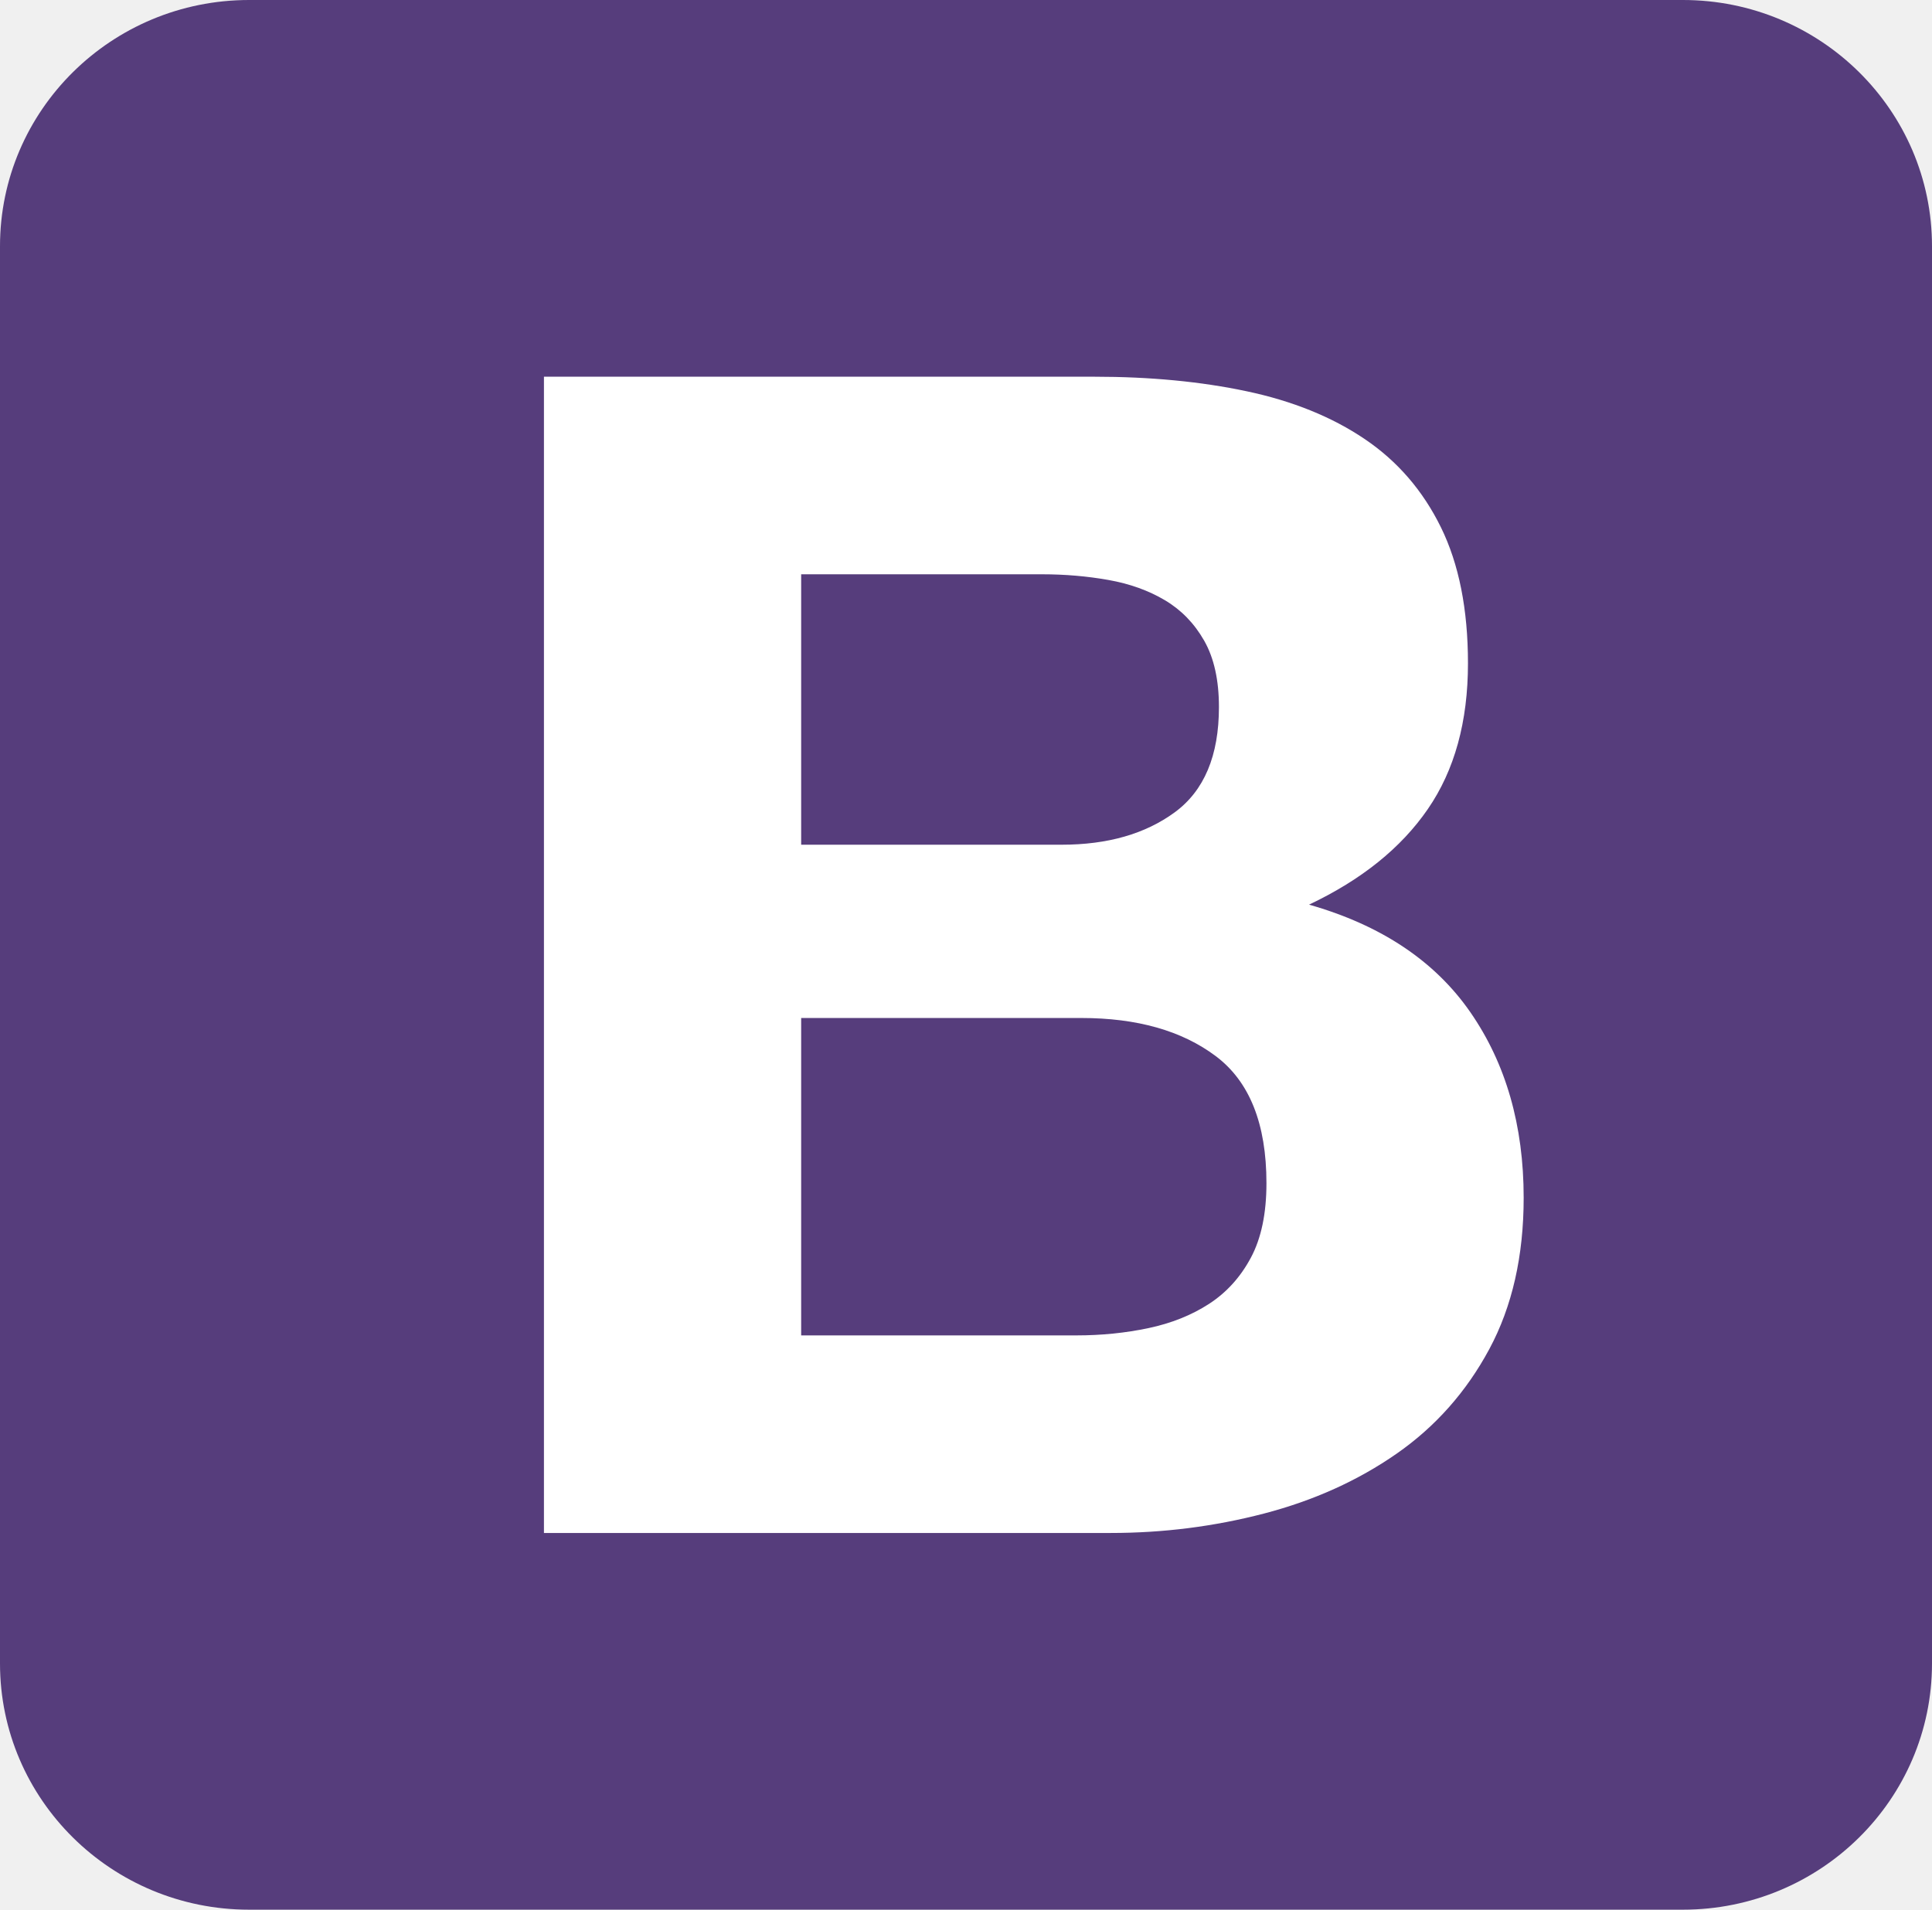
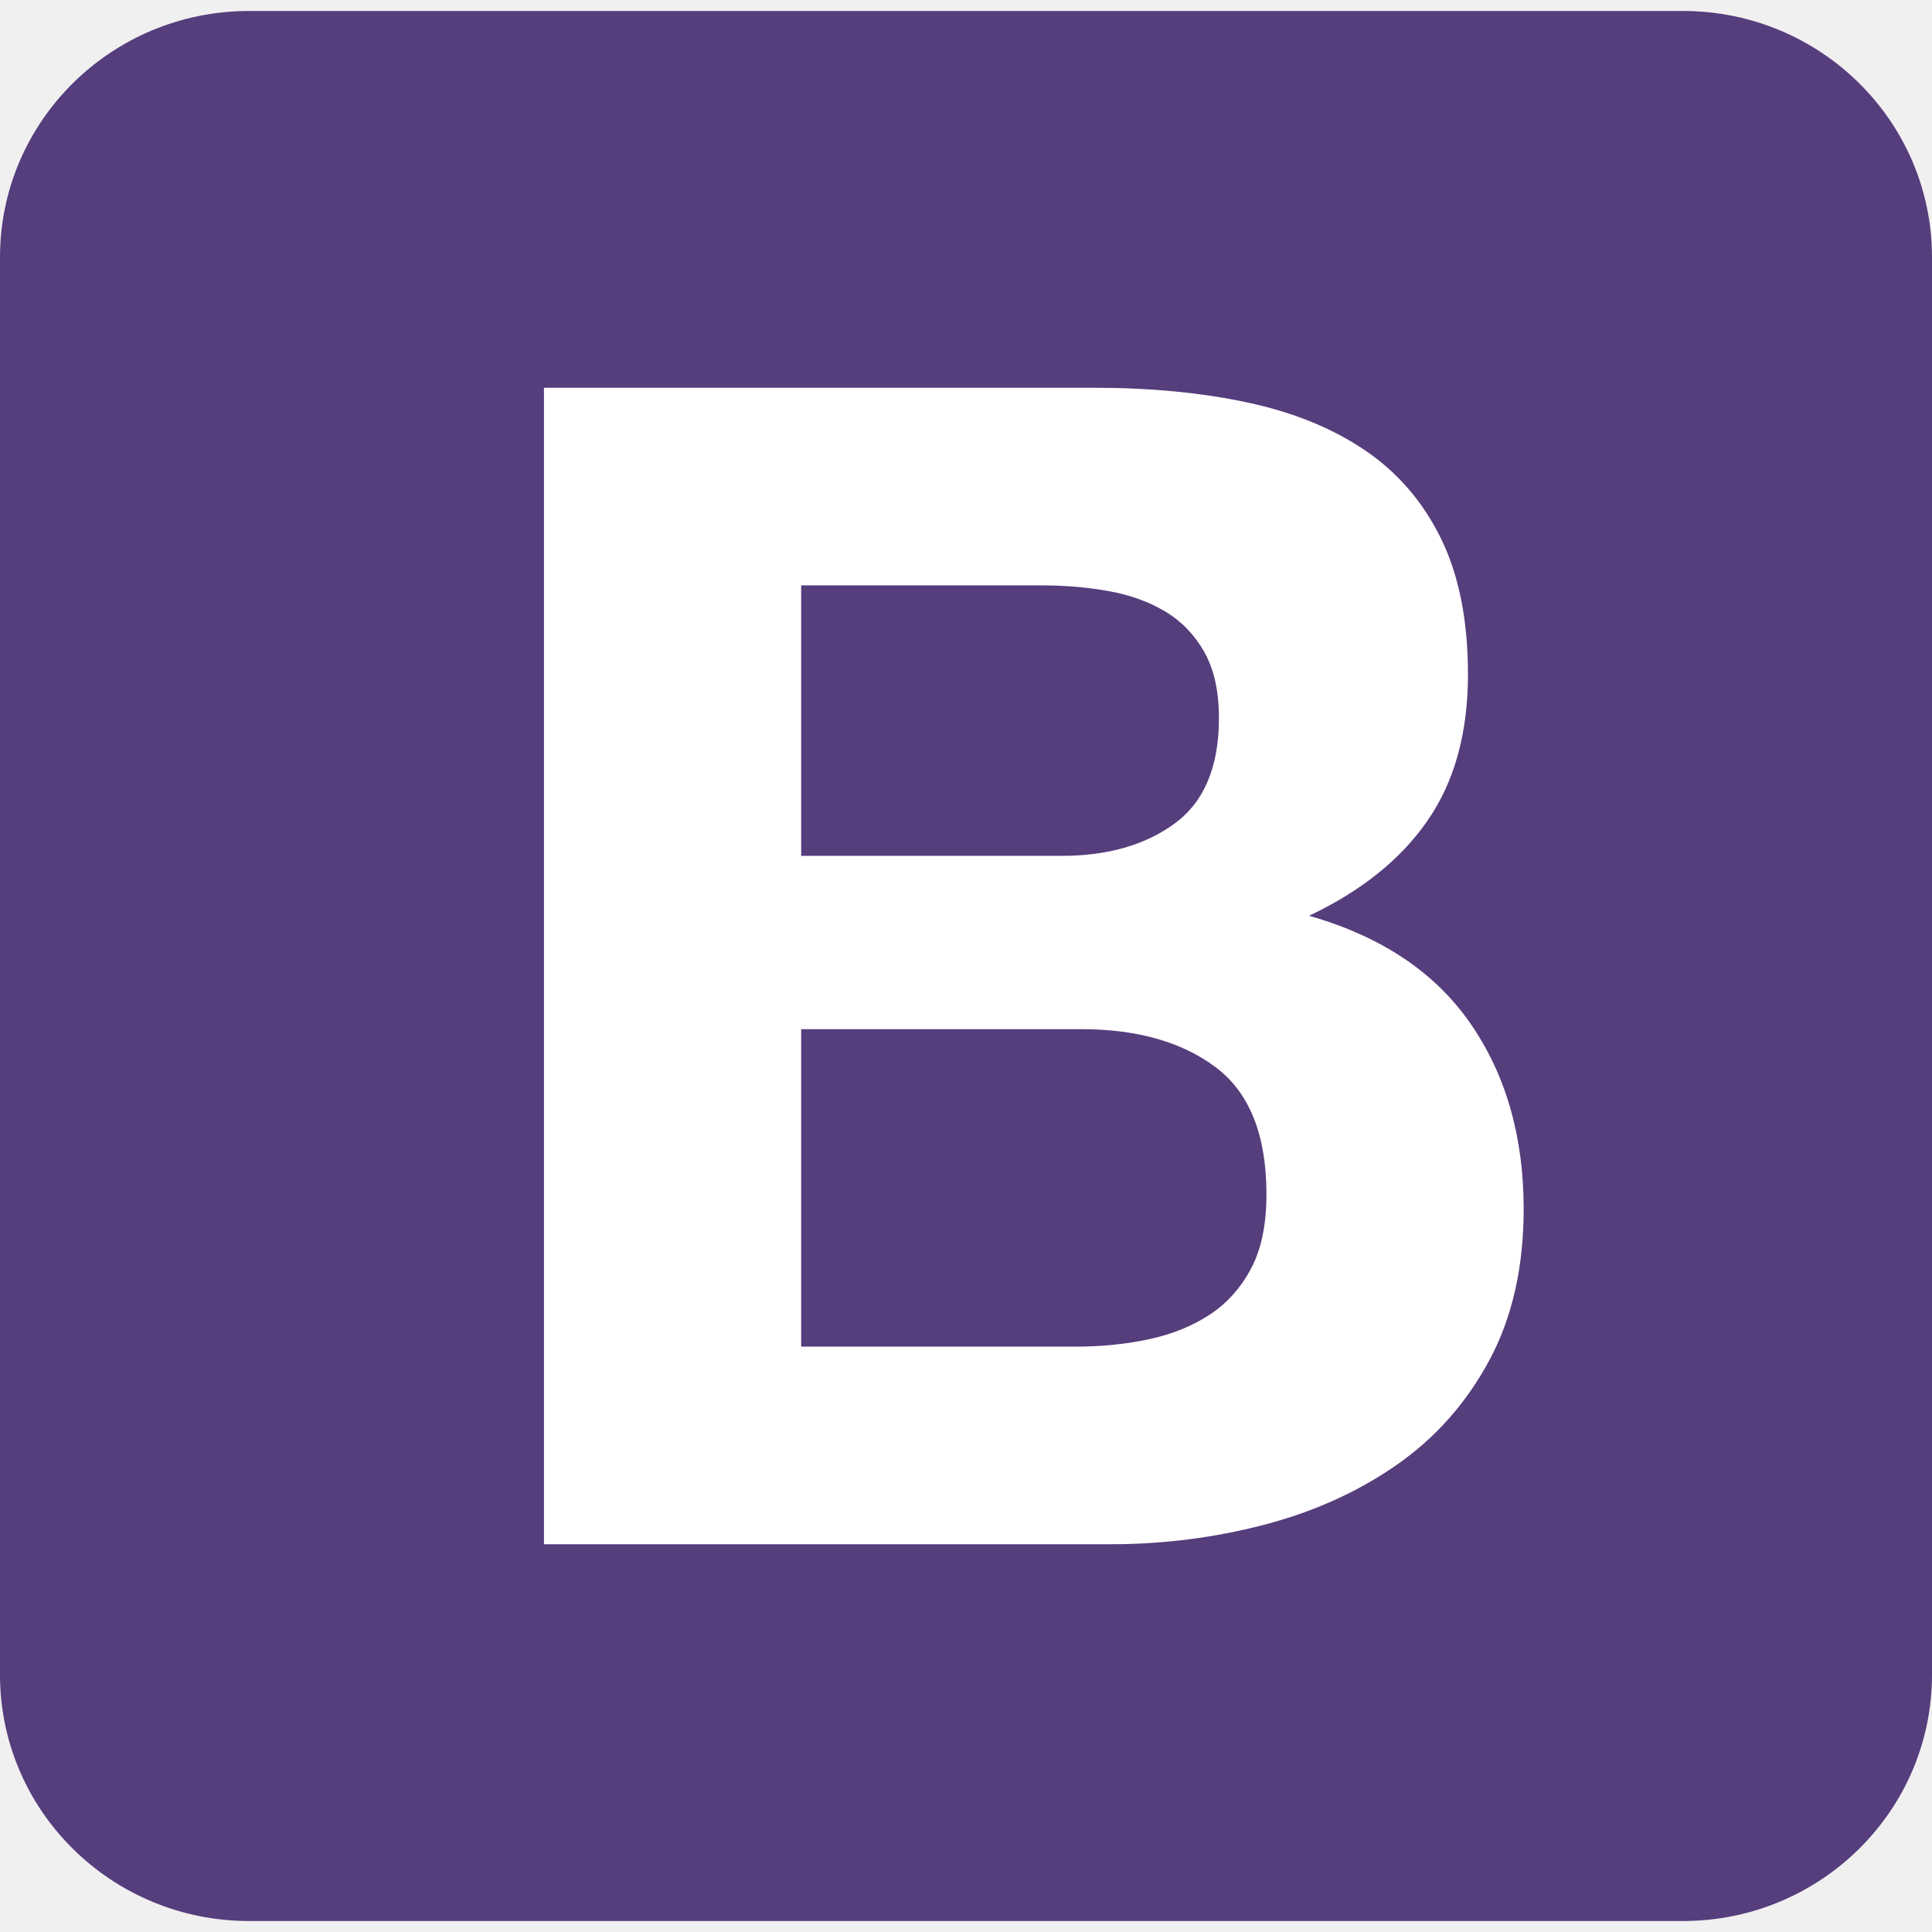
- <svg xmlns="http://www.w3.org/2000/svg" width="88" height="87" viewBox="0 0 88 87" fill="none">
+ <svg xmlns="http://www.w3.org/2000/svg" width="120" height="120" viewBox="0 0 88 87" fill="none">
  <g clip-path="url(#clip0_14_49)">
    <path d="M0 75.782C0 81.978 5.08 87 11.347 87H76.653C82.92 87 88 81.977 88 75.782V11.218C88 5.022 82.92 0 76.653 0H11.347C5.08 0 0 5.023 0 11.218V75.782V75.782Z" fill="#563D7C" />
    <path d="M36.492 38.483V26.163H47.461C48.506 26.163 49.514 26.249 50.484 26.421C51.454 26.593 52.312 26.9 53.058 27.343C53.804 27.786 54.401 28.401 54.849 29.188C55.297 29.975 55.521 30.983 55.521 32.212C55.521 34.425 54.849 36.024 53.506 37.008C52.163 37.992 50.446 38.483 48.357 38.483H36.492ZM24.776 17.162V69.838H50.596C52.984 69.838 55.309 69.543 57.573 68.953C59.837 68.362 61.851 67.453 63.618 66.223C65.383 64.993 66.789 63.407 67.834 61.465C68.879 59.522 69.401 57.222 69.401 54.566C69.401 51.271 68.592 48.455 66.976 46.119C65.359 43.783 62.908 42.147 59.625 41.213C62.013 40.082 63.817 38.631 65.035 36.86C66.254 35.09 66.864 32.877 66.864 30.22C66.864 27.761 66.453 25.696 65.632 24.023C64.811 22.351 63.655 21.011 62.162 20.003C60.67 18.994 58.879 18.269 56.789 17.826C54.7 17.383 52.387 17.162 49.849 17.162H24.776ZM36.492 60.837V46.377H49.252C51.789 46.377 53.829 46.955 55.372 48.111C56.914 49.267 57.685 51.197 57.685 53.902C57.685 55.28 57.449 56.411 56.976 57.296C56.503 58.181 55.869 58.882 55.073 59.399C54.277 59.915 53.357 60.284 52.312 60.505C51.267 60.726 50.173 60.837 49.029 60.837H36.492Z" fill="white" />
  </g>
  <defs>
    <clipPath id="clip0_14_49">
-       <rect width="88" height="87" fill="white" />
+       <rect width="120" height="120" fill="white" />
    </clipPath>
  </defs>
</svg>
